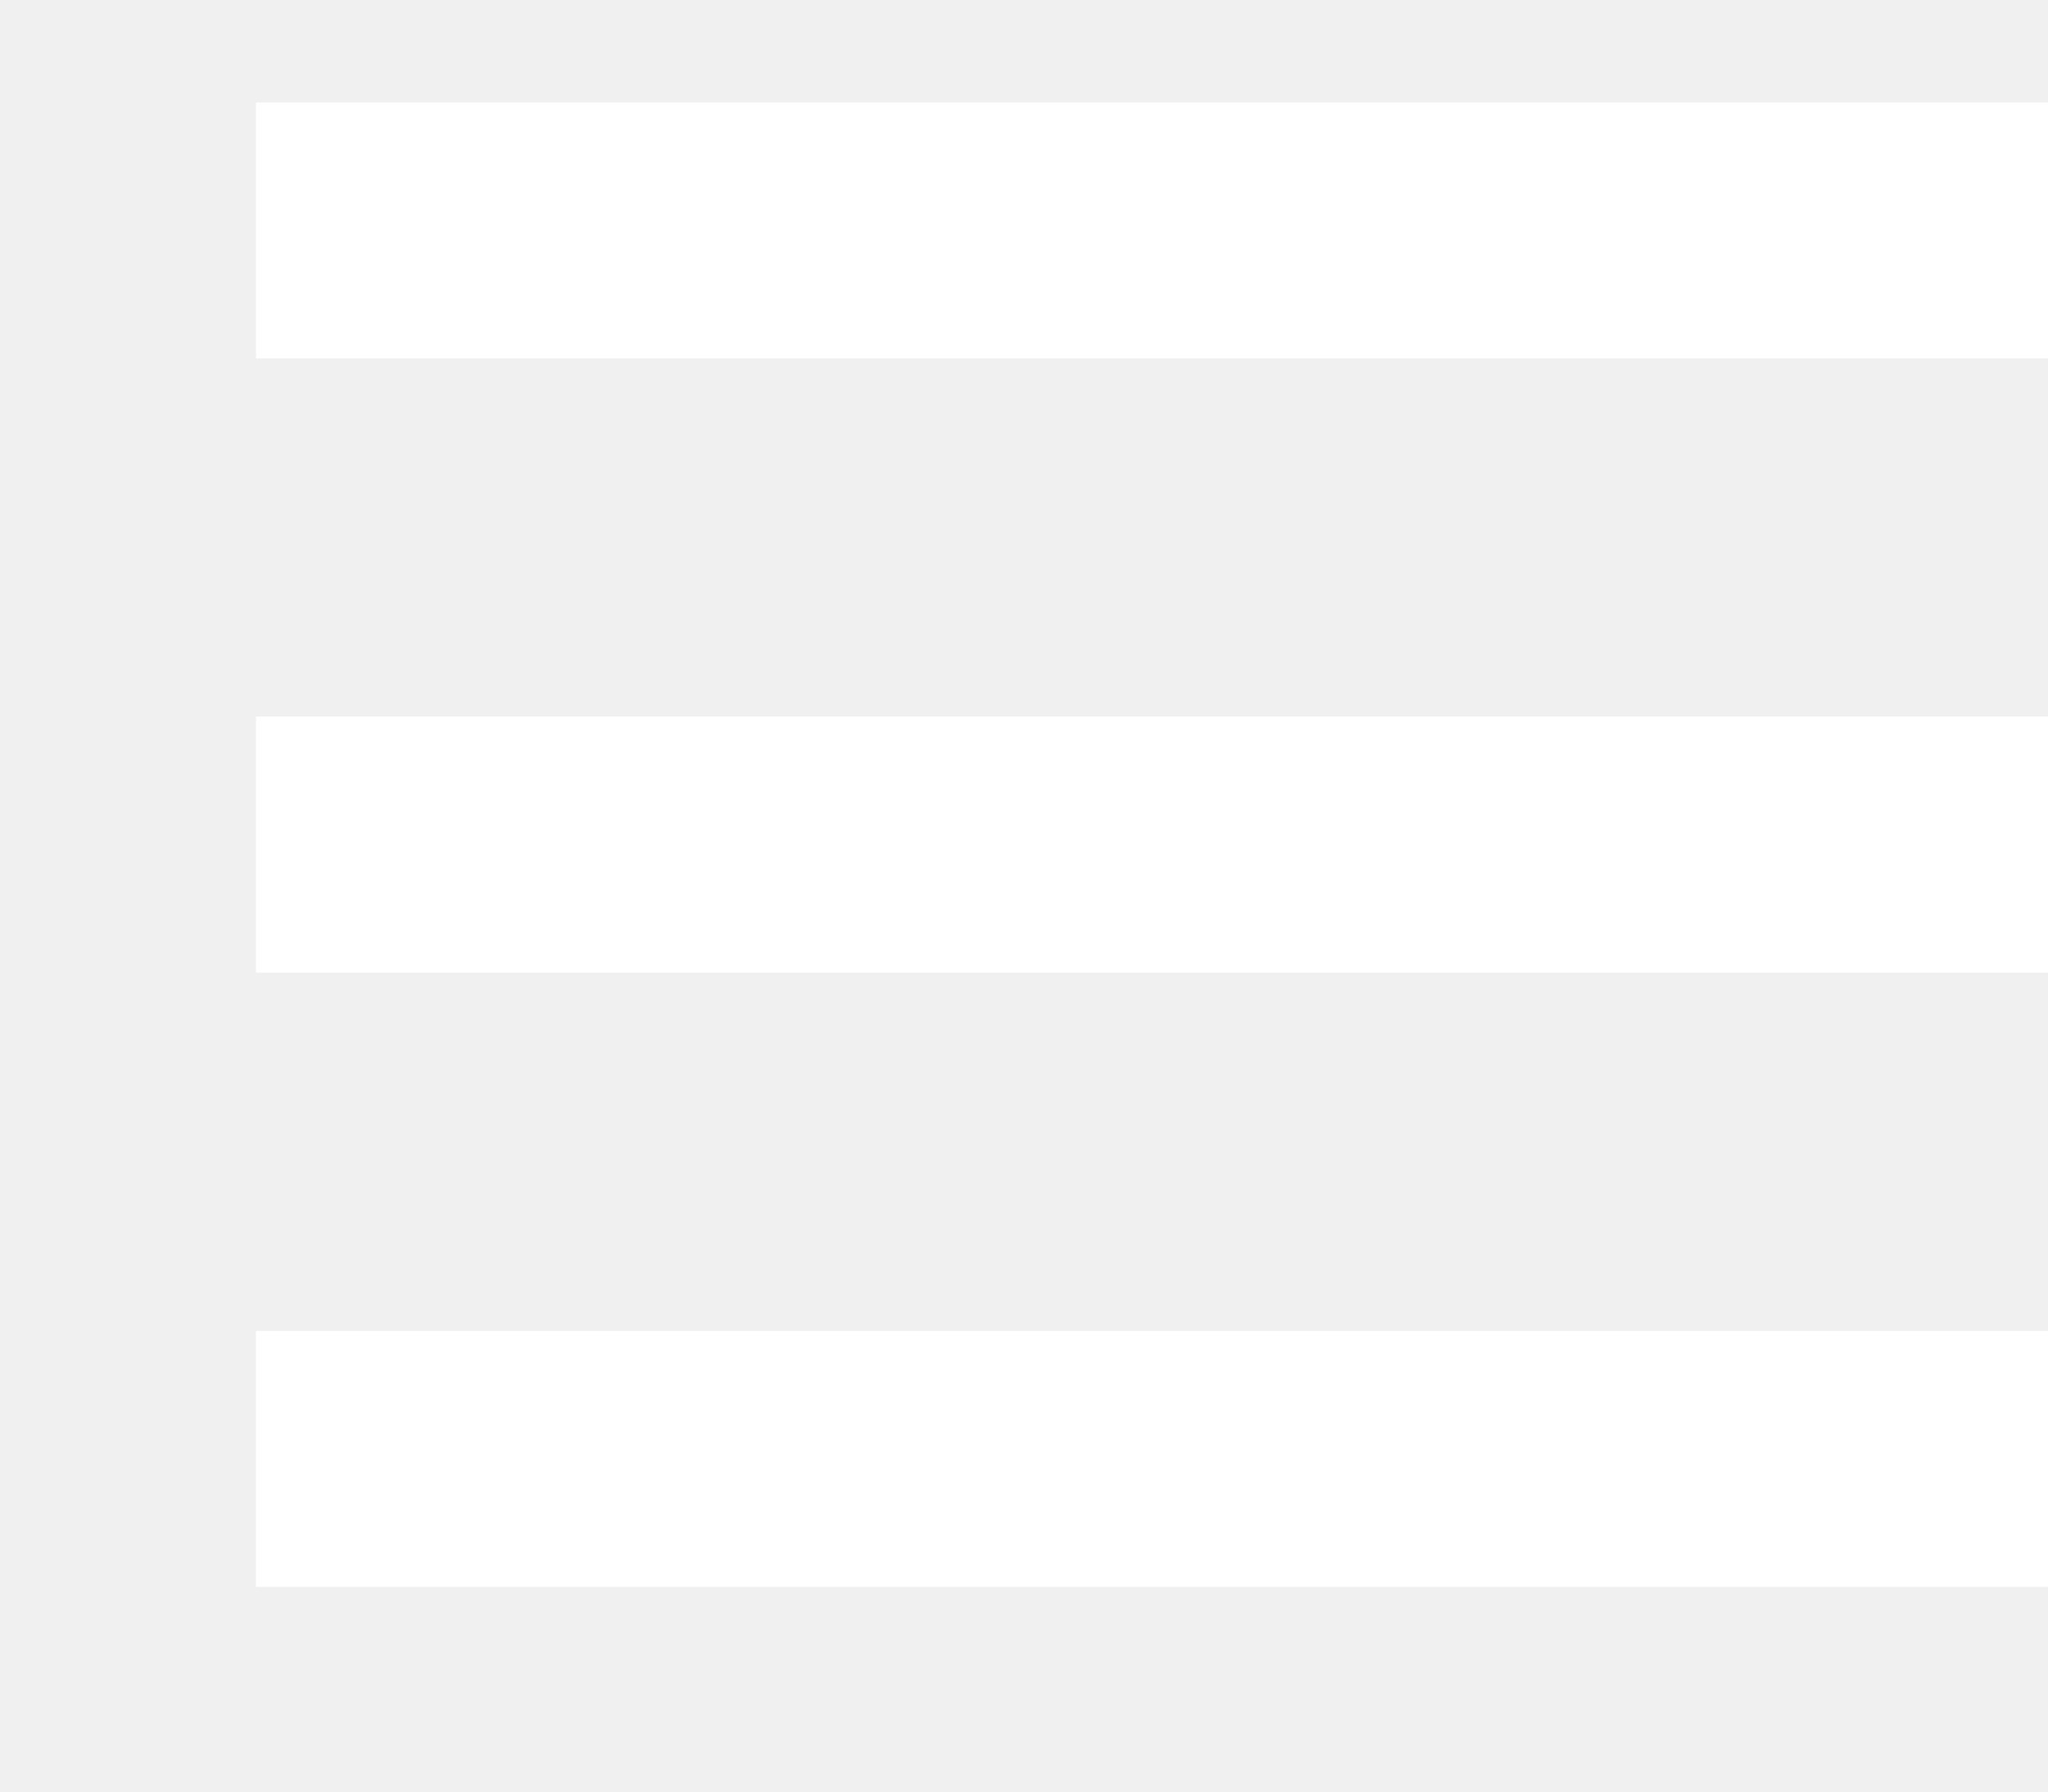
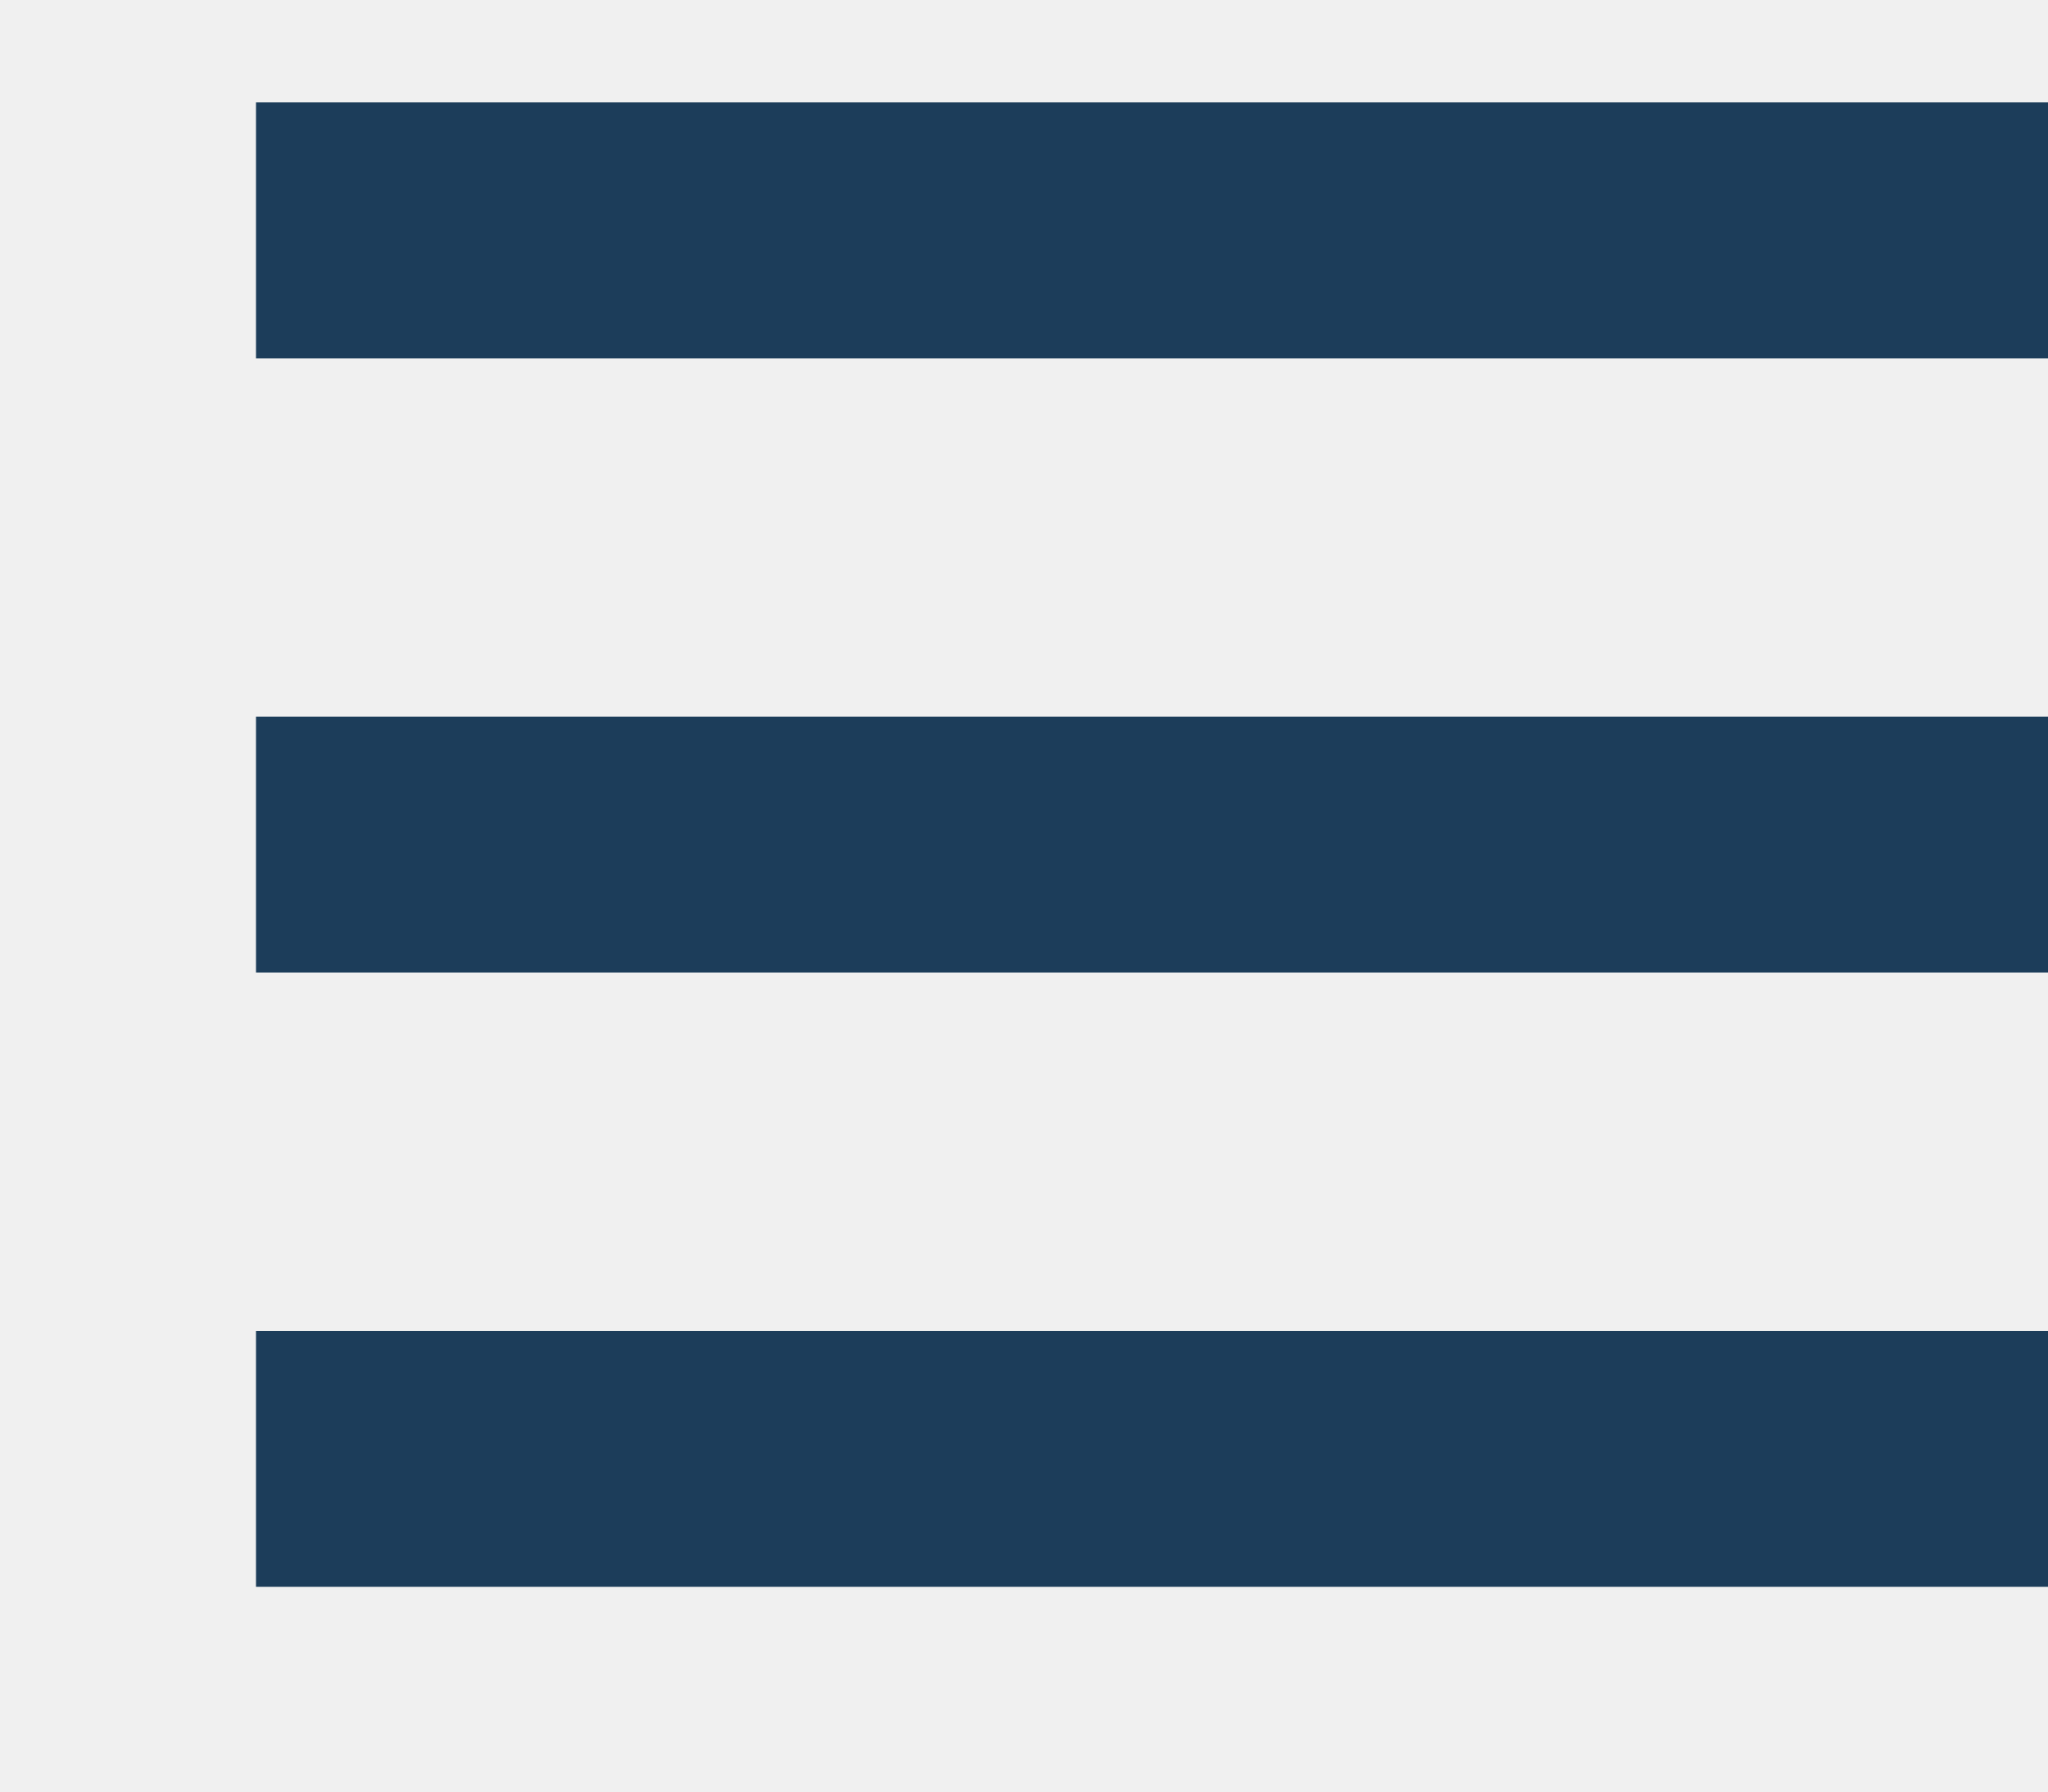
<svg xmlns="http://www.w3.org/2000/svg" width="40" height="35">
-   <rect x="5" y="2" width="35" height="5" fill="white" />
-   <rect x="5" y="14" width="35" height="5" fill="white" />
-   <rect x="5" y="26" width="35" height="5" fill="white" />
+   <rect x="5" y="2" width="35" height="5" fill="#1C3D5A" />
+   <rect x="5" y="14" width="35" height="5" fill="#1C3D5A" />
+   <rect x="5" y="26" width="35" height="5" fill="#1C3D5A" />
</svg>
